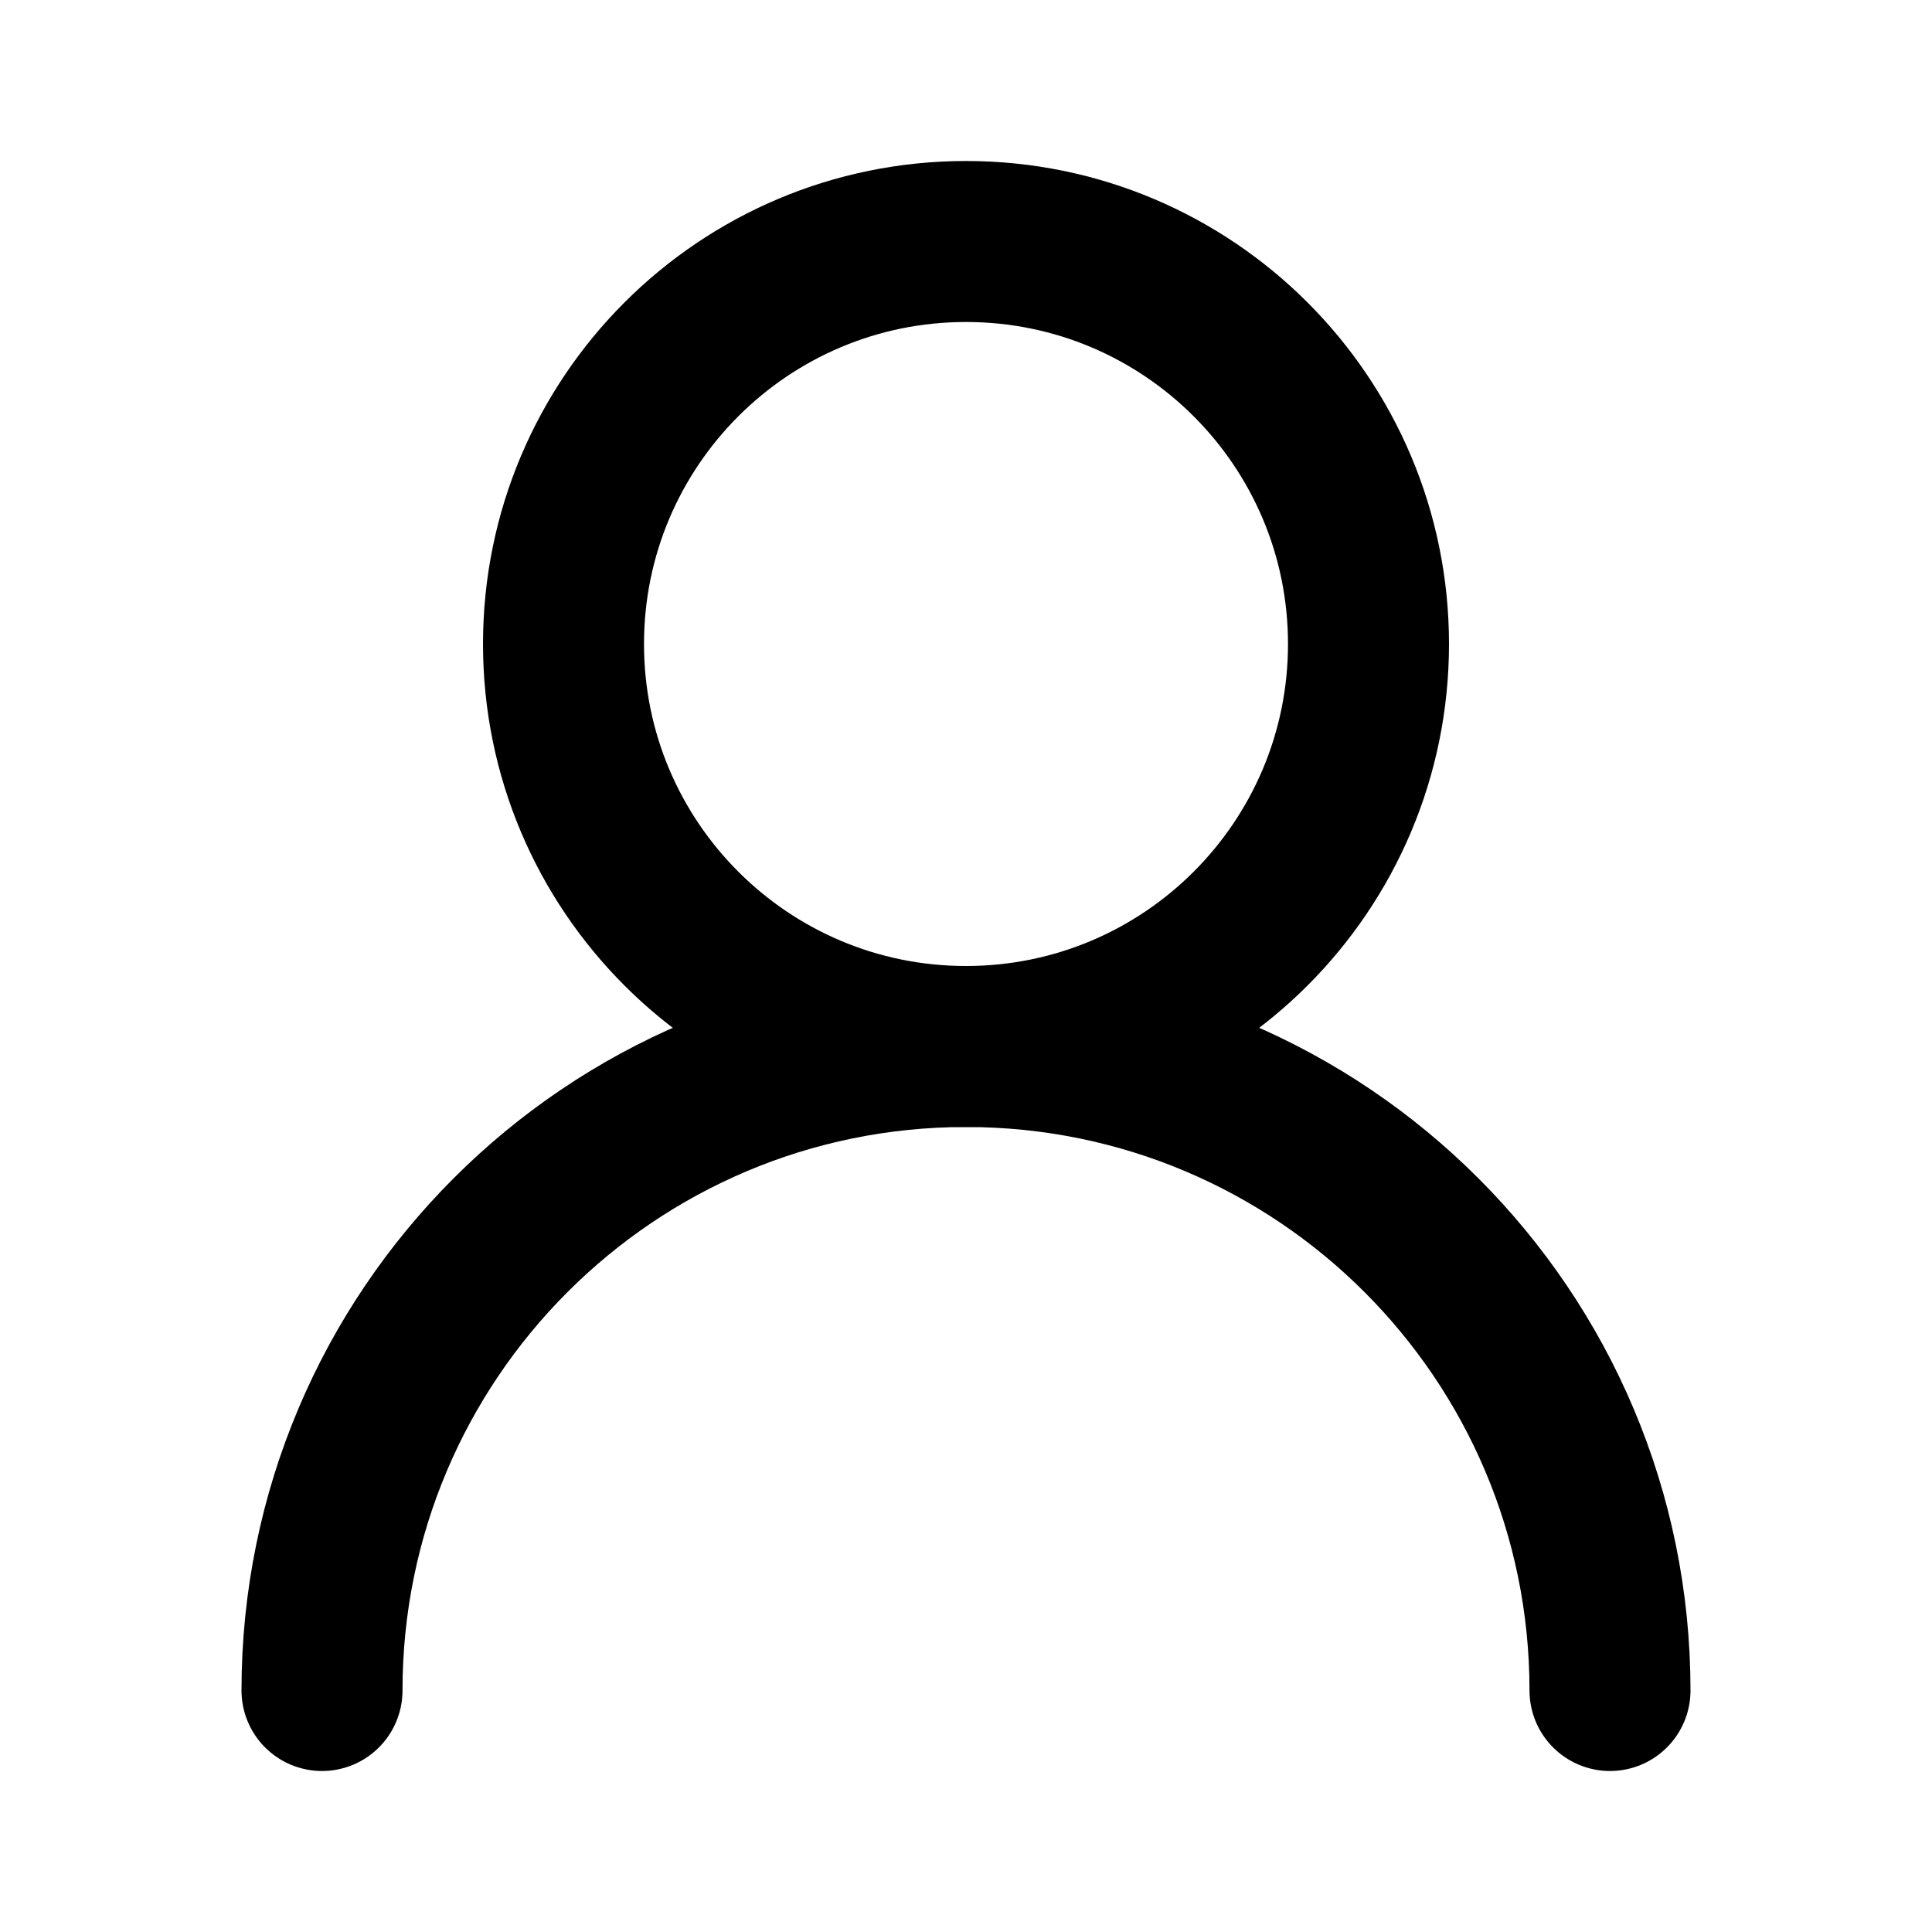
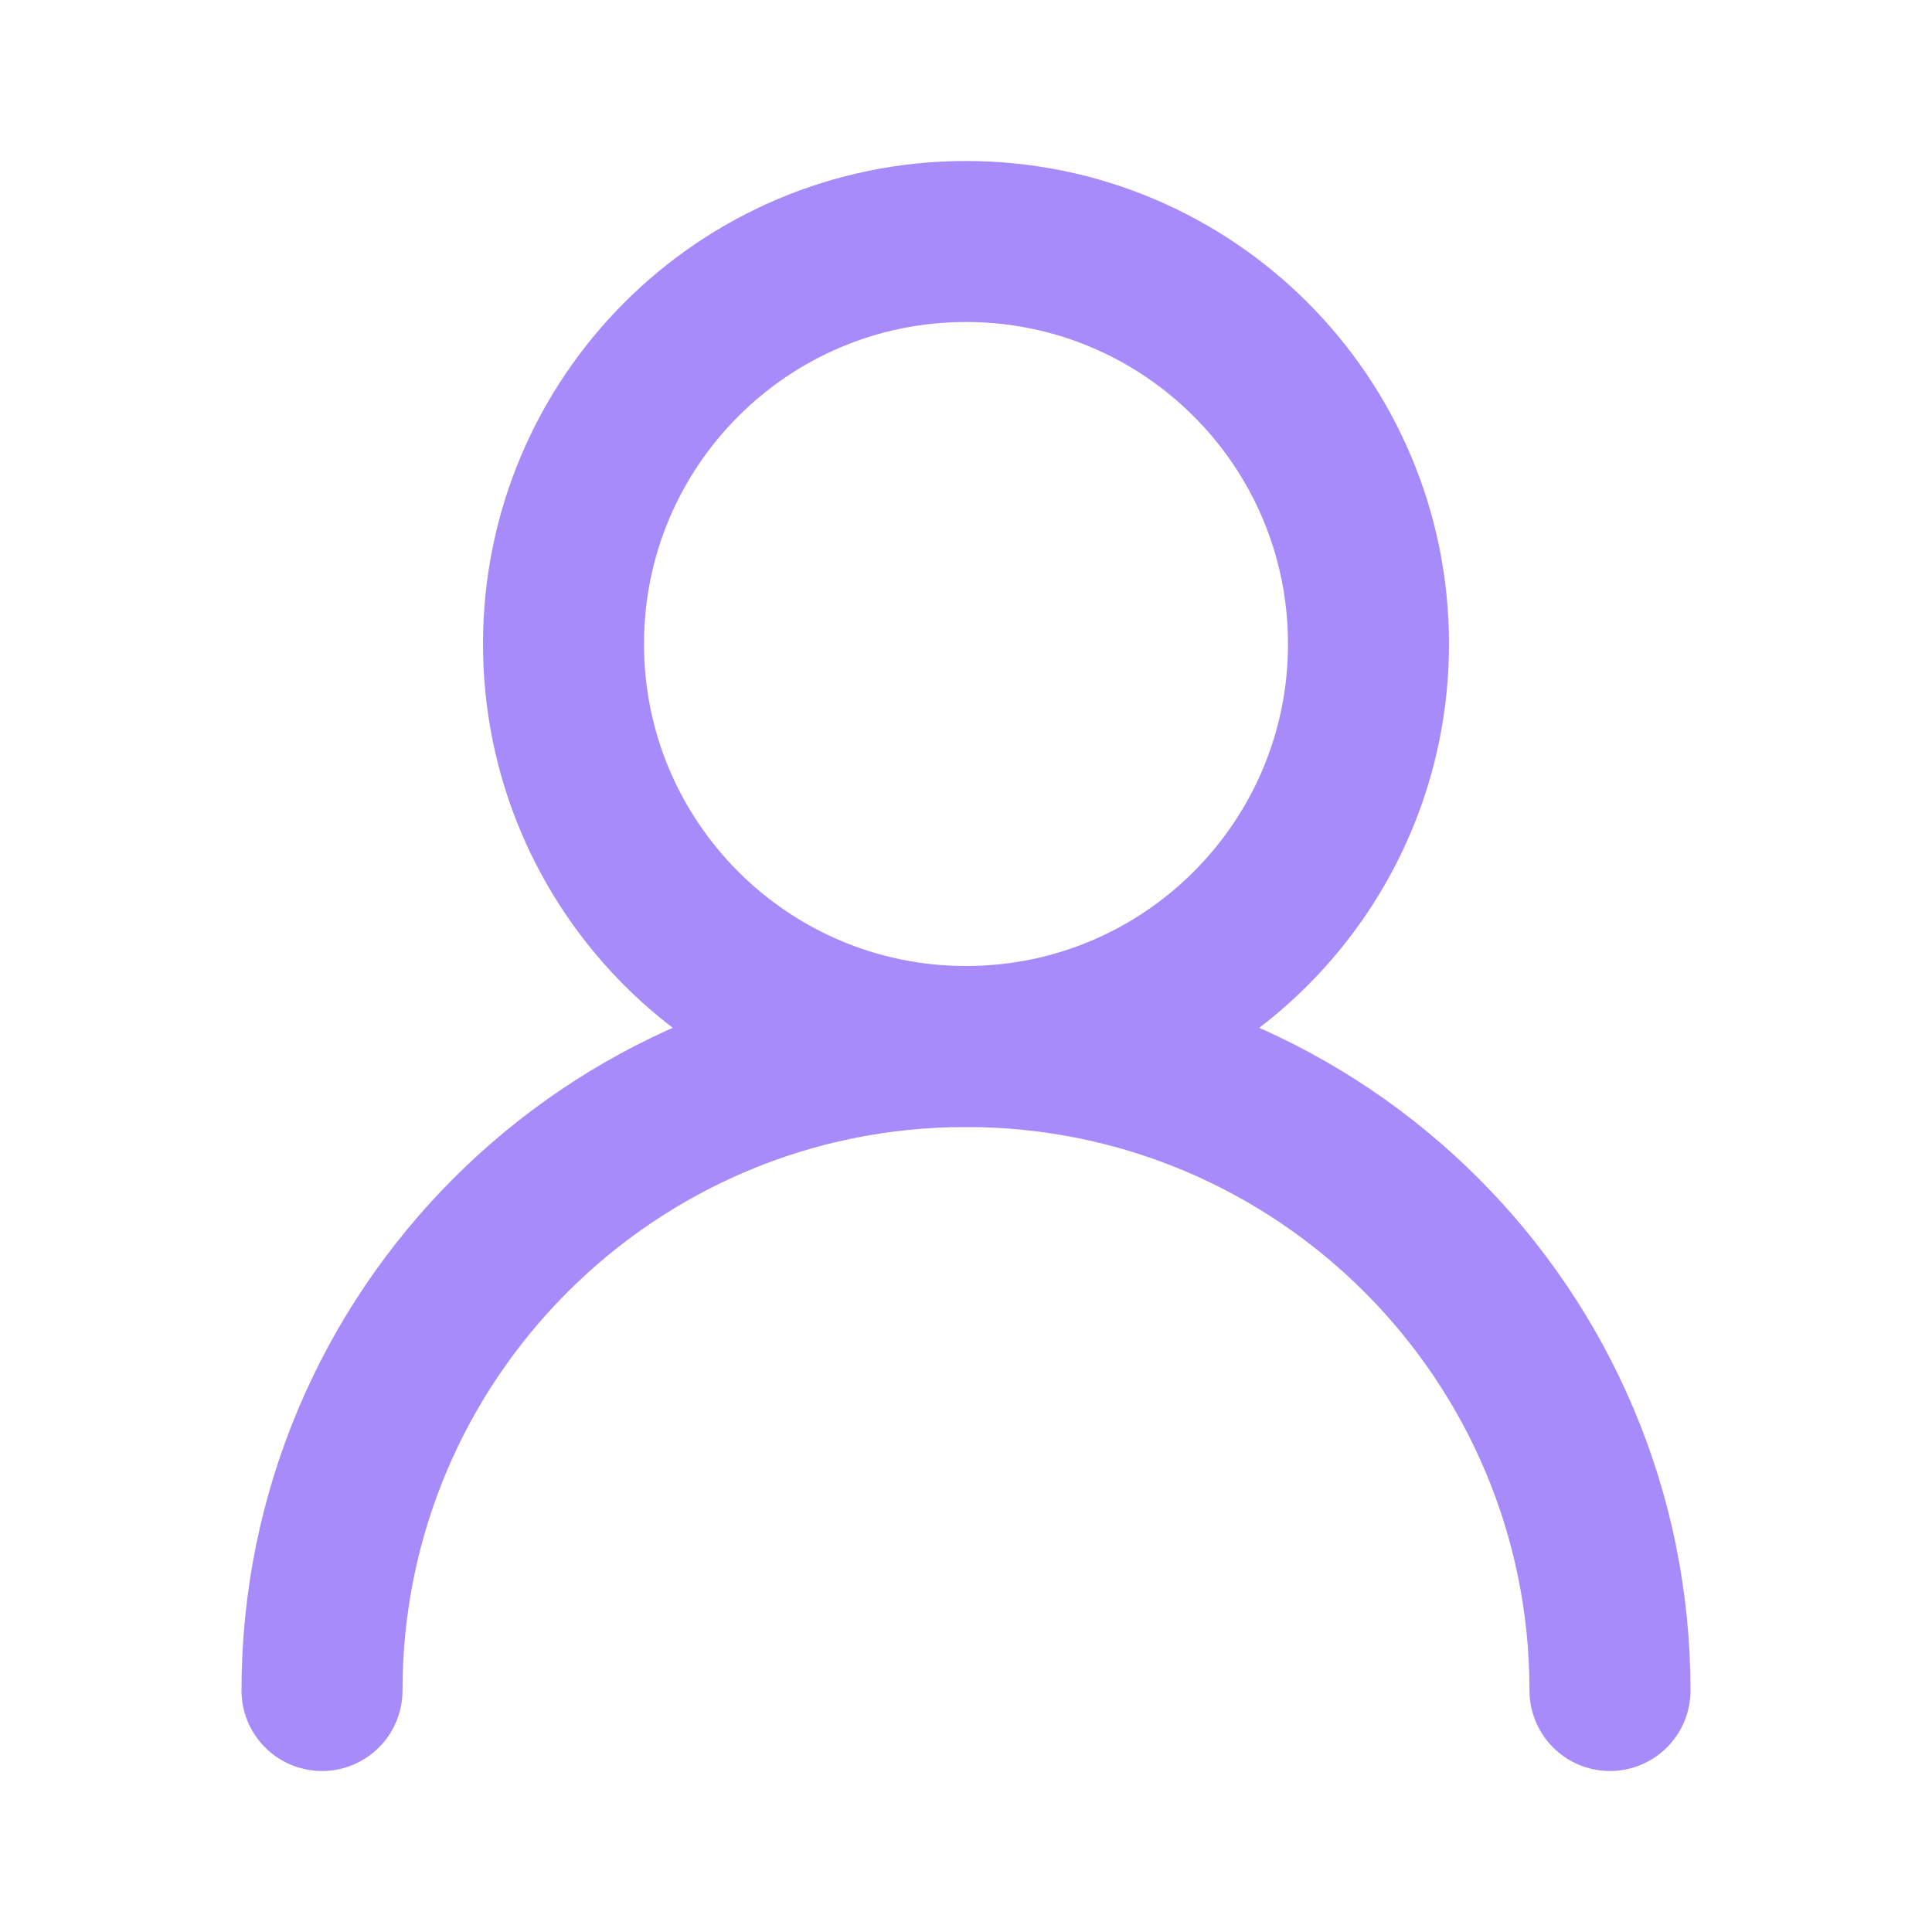
- <svg xmlns="http://www.w3.org/2000/svg" width="24" height="24" viewBox="0 0 24 24" fill="none" stroke="currentColor" stroke-width="2" stroke-linecap="round" stroke-linejoin="round" class="lucide lucide-user-round preview-icon">
+ <svg xmlns="http://www.w3.org/2000/svg" width="24" height="24" viewBox="0 0 24 24" fill="none" stroke="#A78BFA" stroke-width="2" stroke-linecap="round" stroke-linejoin="round" class="lucide lucide-user-round preview-icon">
  <circle cx="12" cy="8" r="5" />
  <path d="M20 21a8 8 0 0 0-16 0" />
</svg>
